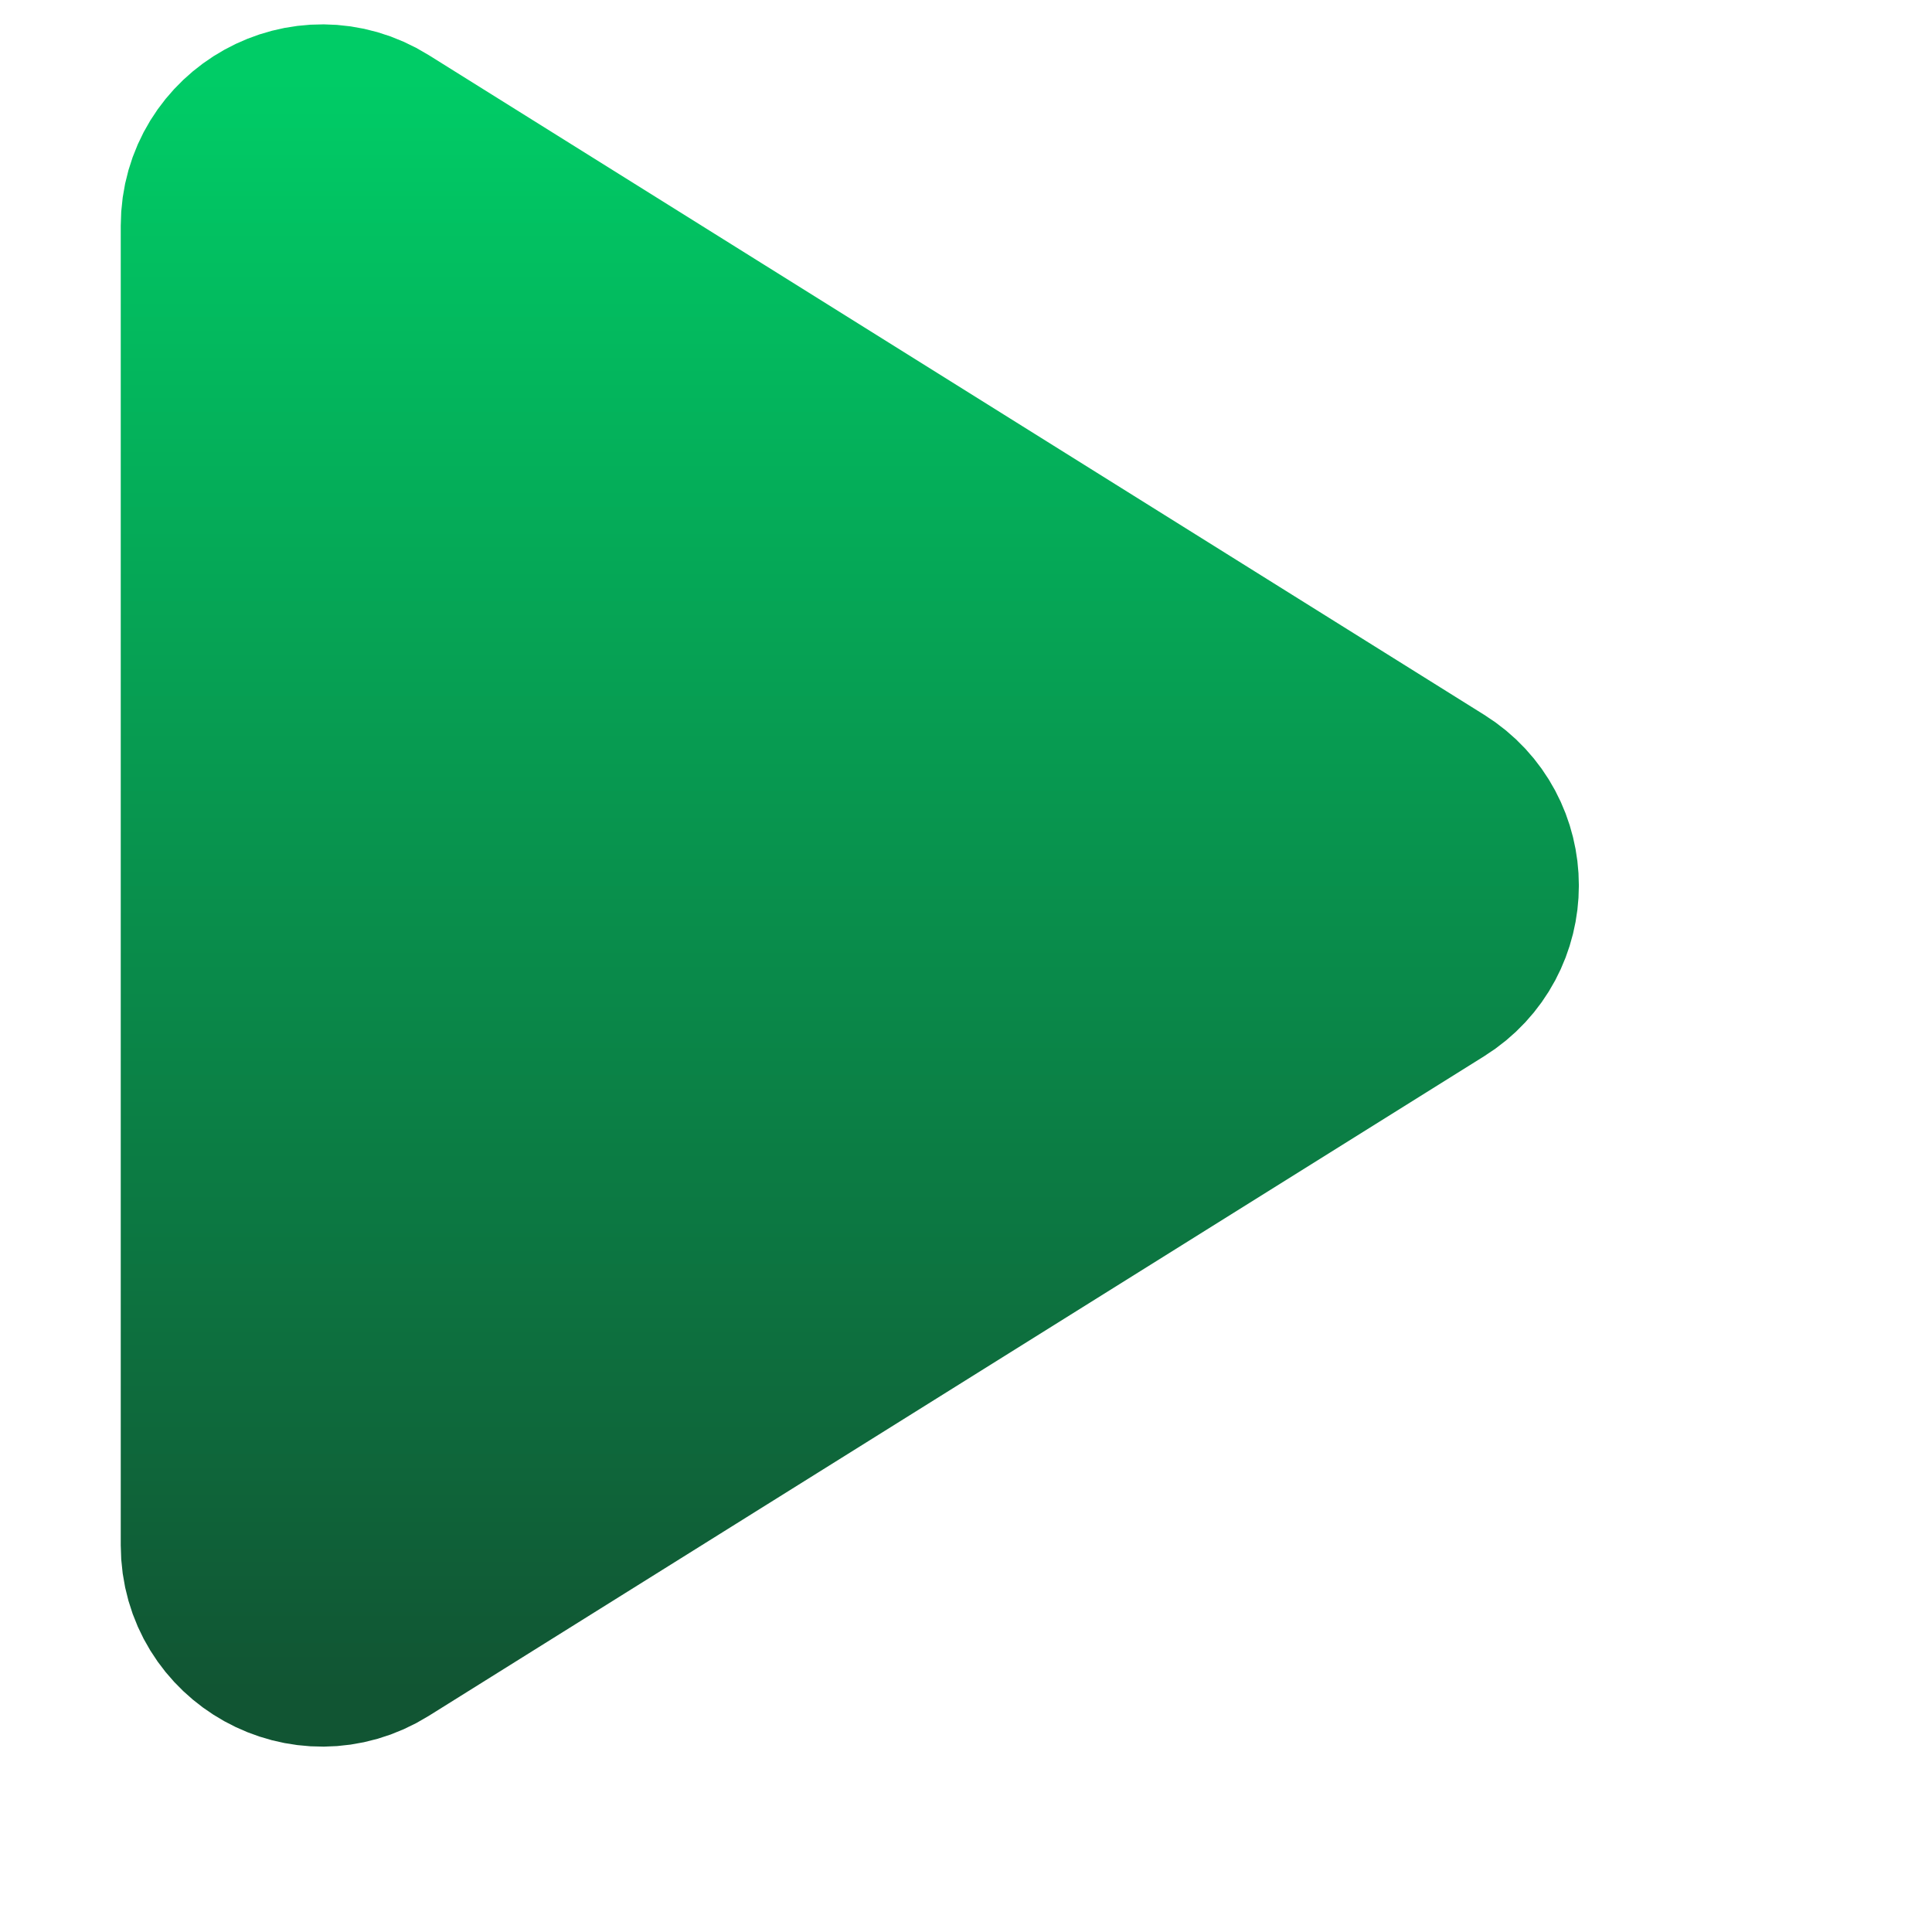
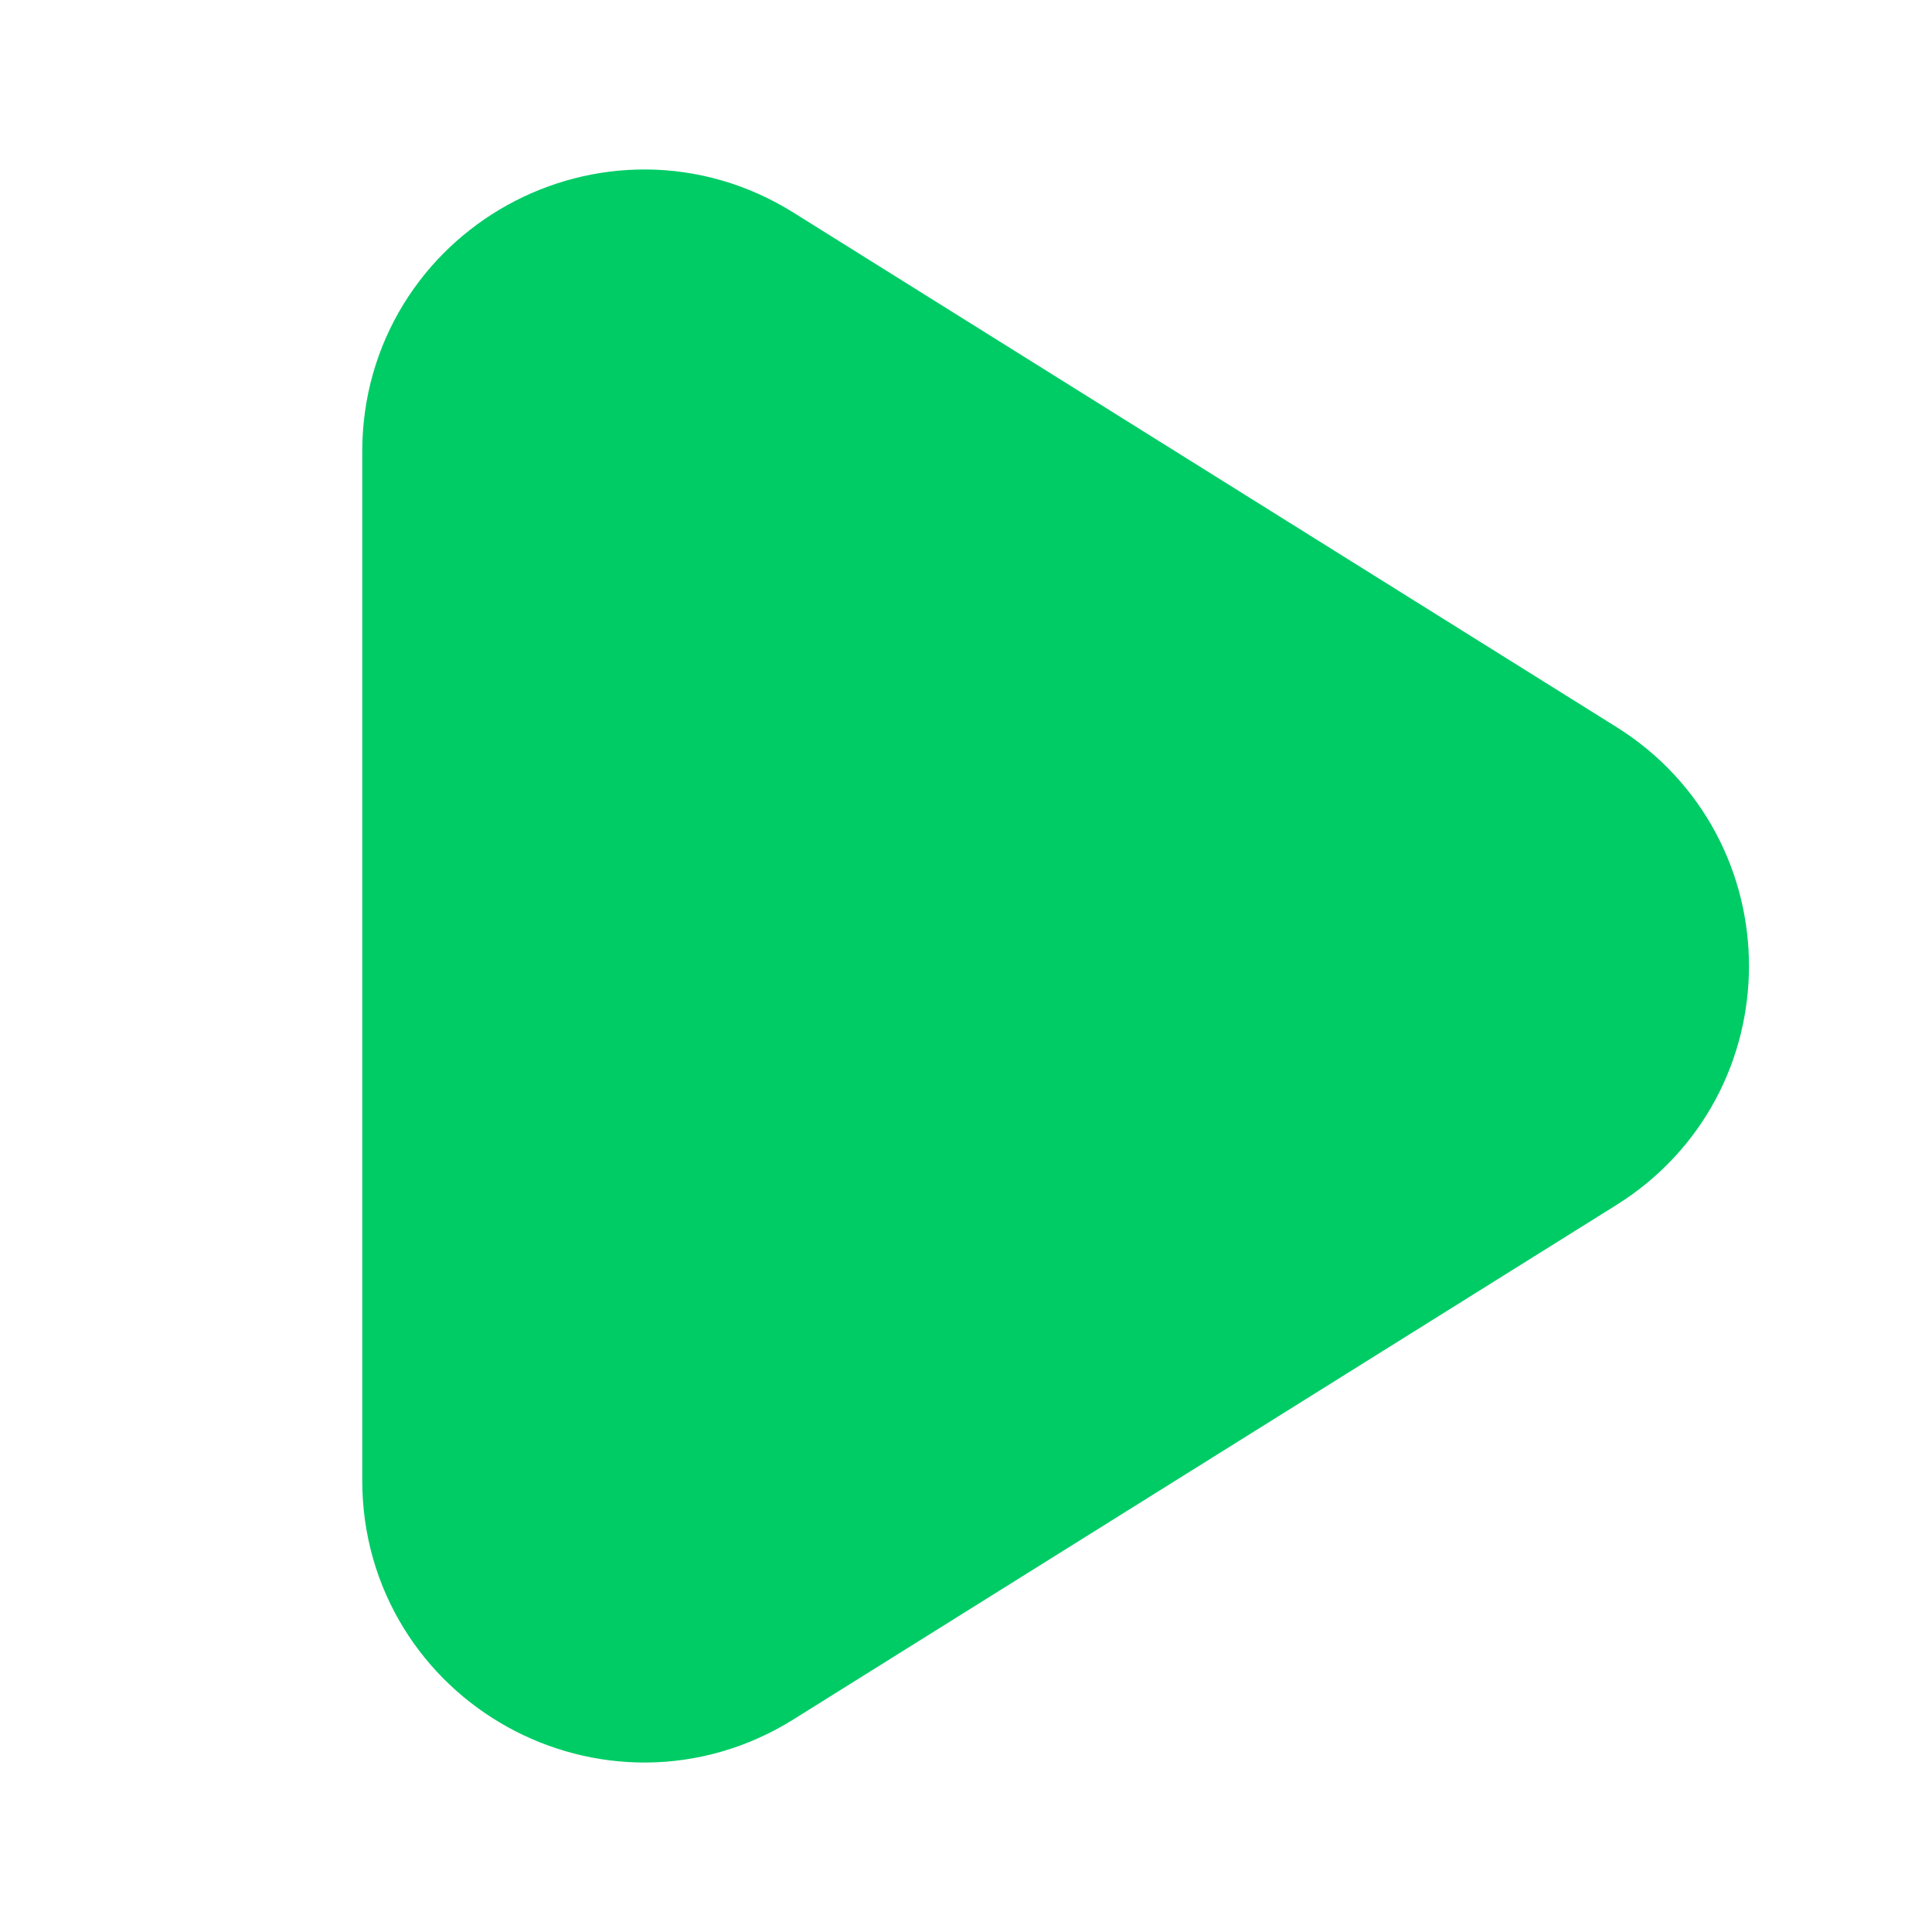
- <svg xmlns="http://www.w3.org/2000/svg" width="24" height="24" viewBox="0 0 24 24" fill="none">
-   <path d="M4.53 20.044L17.643 11.848C18.27 11.456 18.27 10.544 17.643 10.152L4.53 1.956C3.864 1.54 3 2.019 3 2.804V19.196C3 19.981 3.864 20.46 4.53 20.044Z" fill="url(#paint0_linear_782_34)" stroke="url(#paint1_linear_782_34)" stroke-width="3" />
-   <defs>
-     <linearGradient id="paint0_linear_782_34" x1="11" y1="1" x2="11" y2="21" gradientUnits="userSpaceOnUse">
-       <stop stop-color="#00CC66" />
-       <stop offset="1" stop-color="#115533" />
-     </linearGradient>
-     <linearGradient id="paint1_linear_782_34" x1="11" y1="1" x2="11" y2="21" gradientUnits="userSpaceOnUse">
-       <stop stop-color="#00CC66" />
-       <stop offset="1" stop-color="#115533" />
-     </linearGradient>
-   </defs>
+ <svg xmlns="http://www.w3.org/2000/svg" width="12" height="12" viewBox="0 0 12 12" fill="none">
+   <path d="M4.53 10.044L9.643 6.848C10.27 6.456 10.27 5.544 9.643 5.152L4.53 1.956C3.864 1.54 3 2.019 3 2.804V9.196C3 9.981 3.864 10.46 4.53 10.044Z" fill="#00CC66" stroke="#00CC66" stroke-width="1.5" />
</svg>
